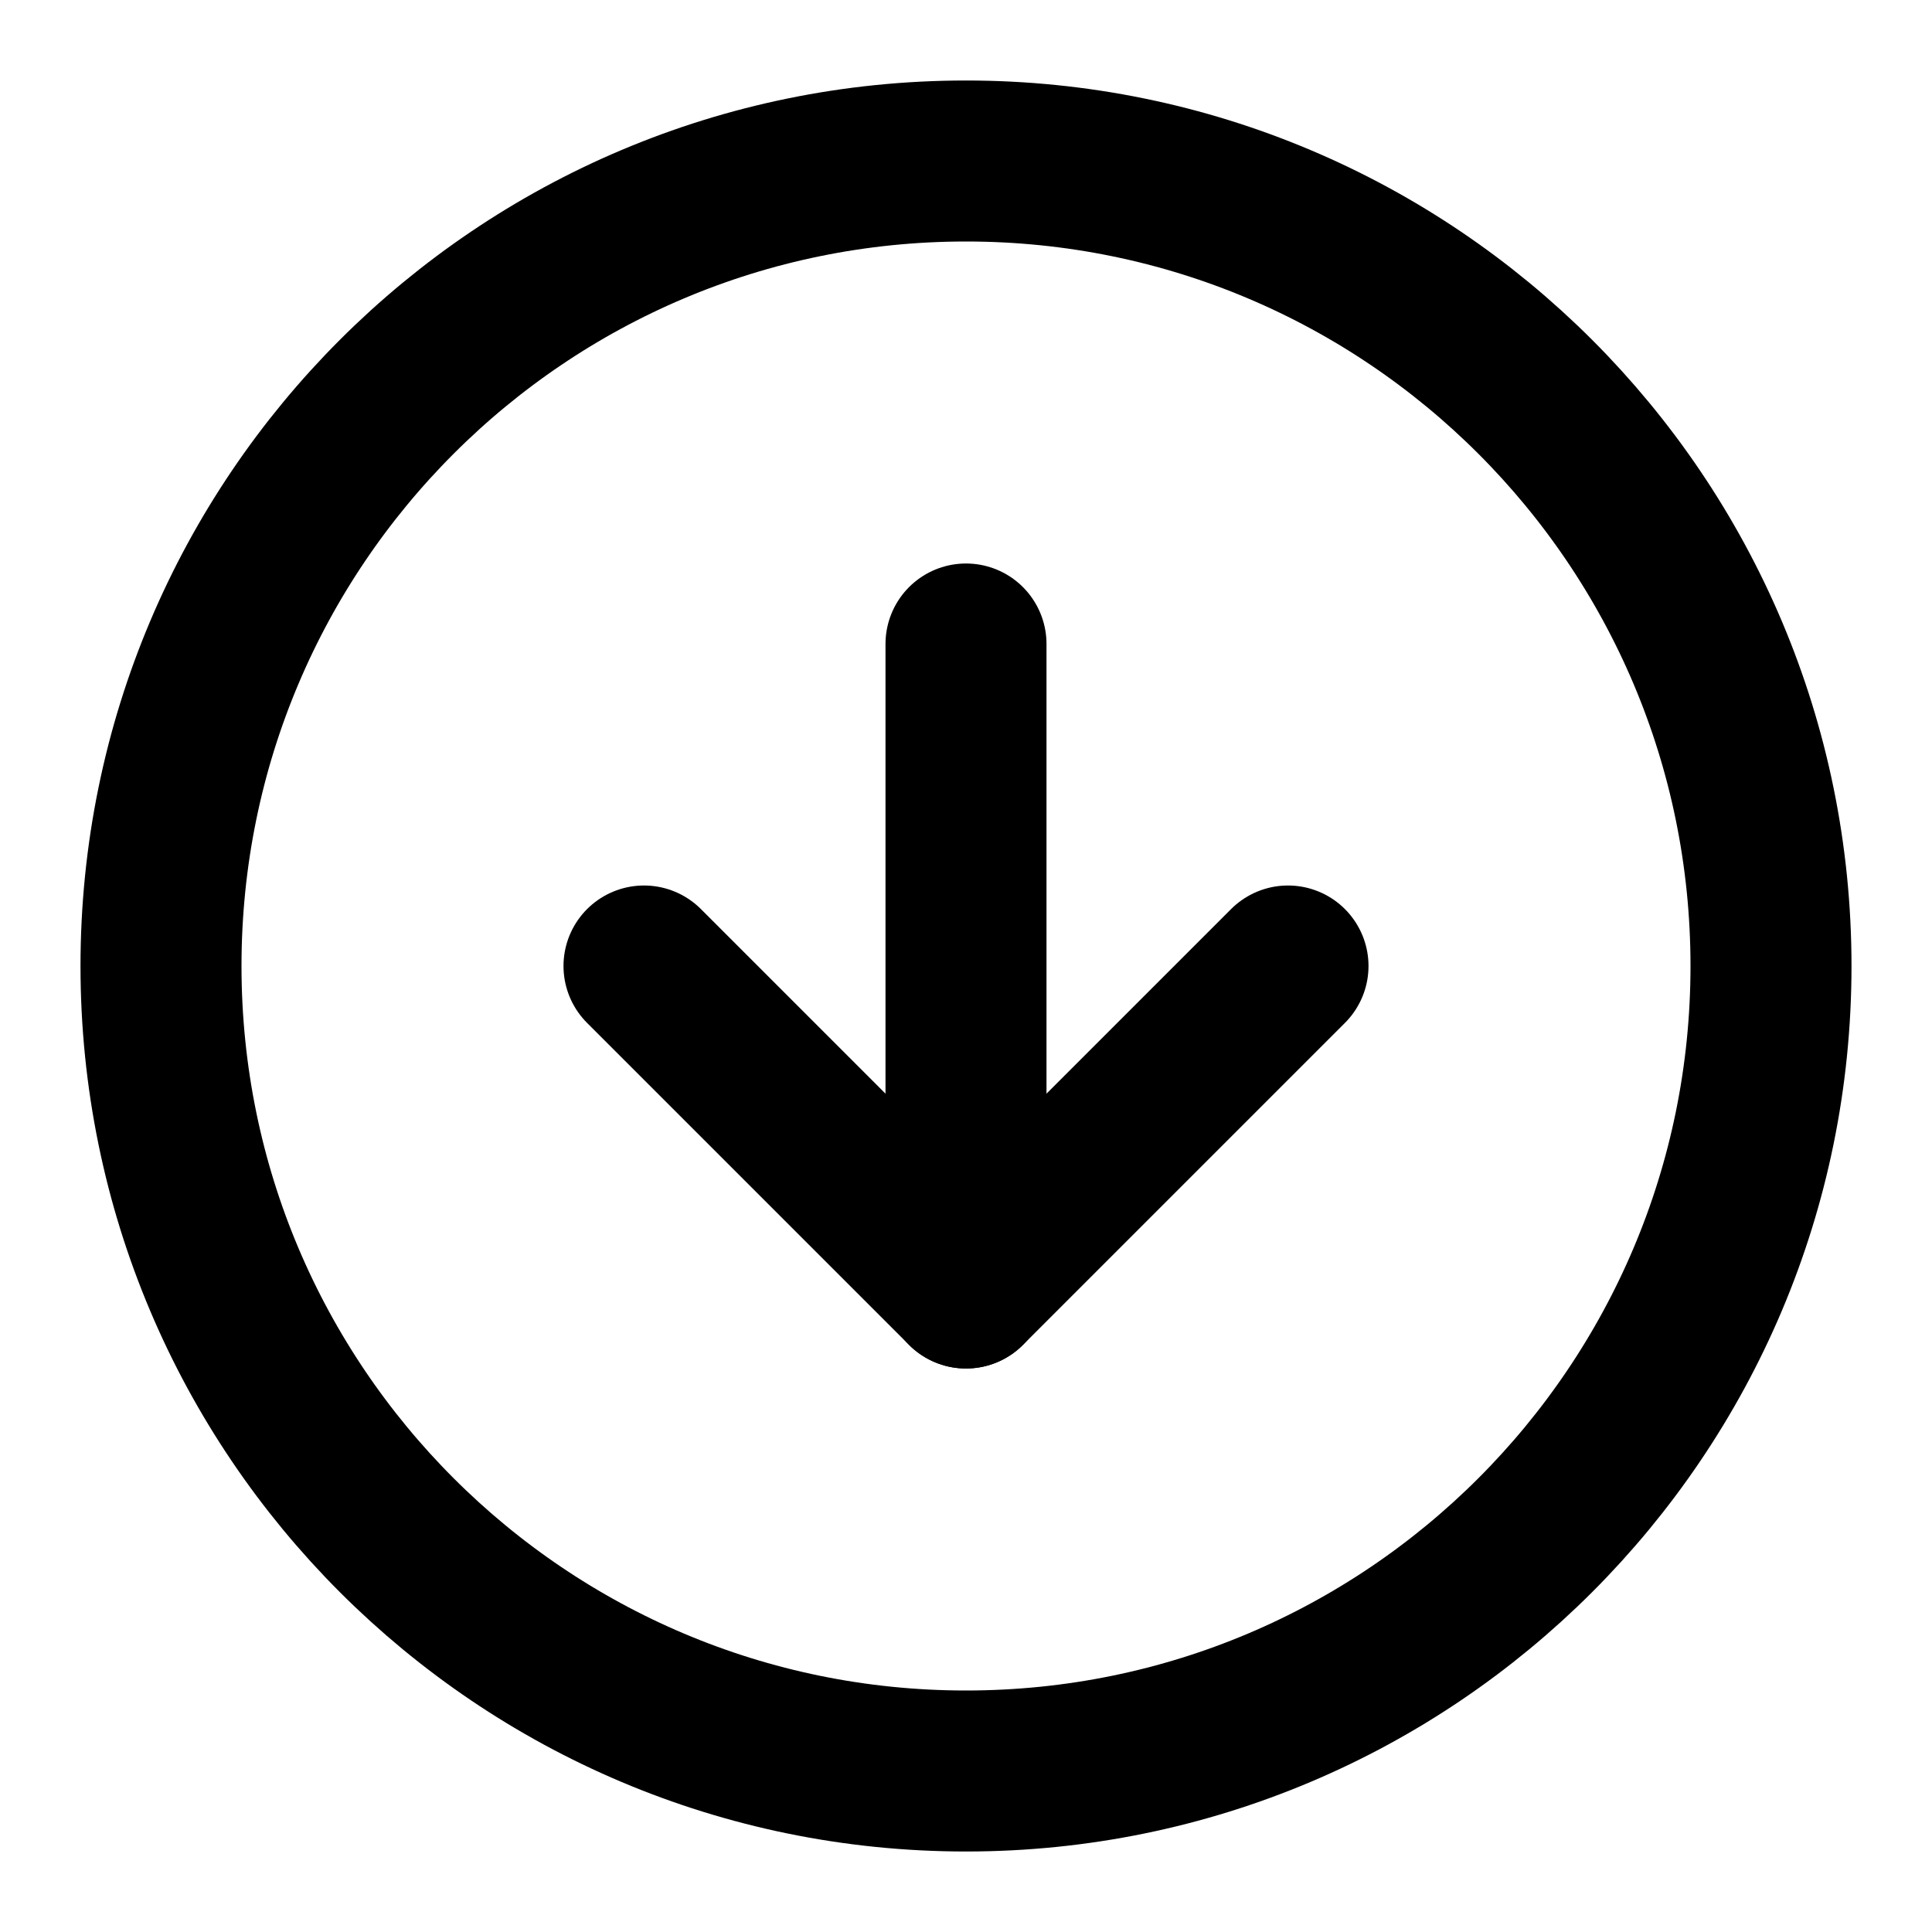
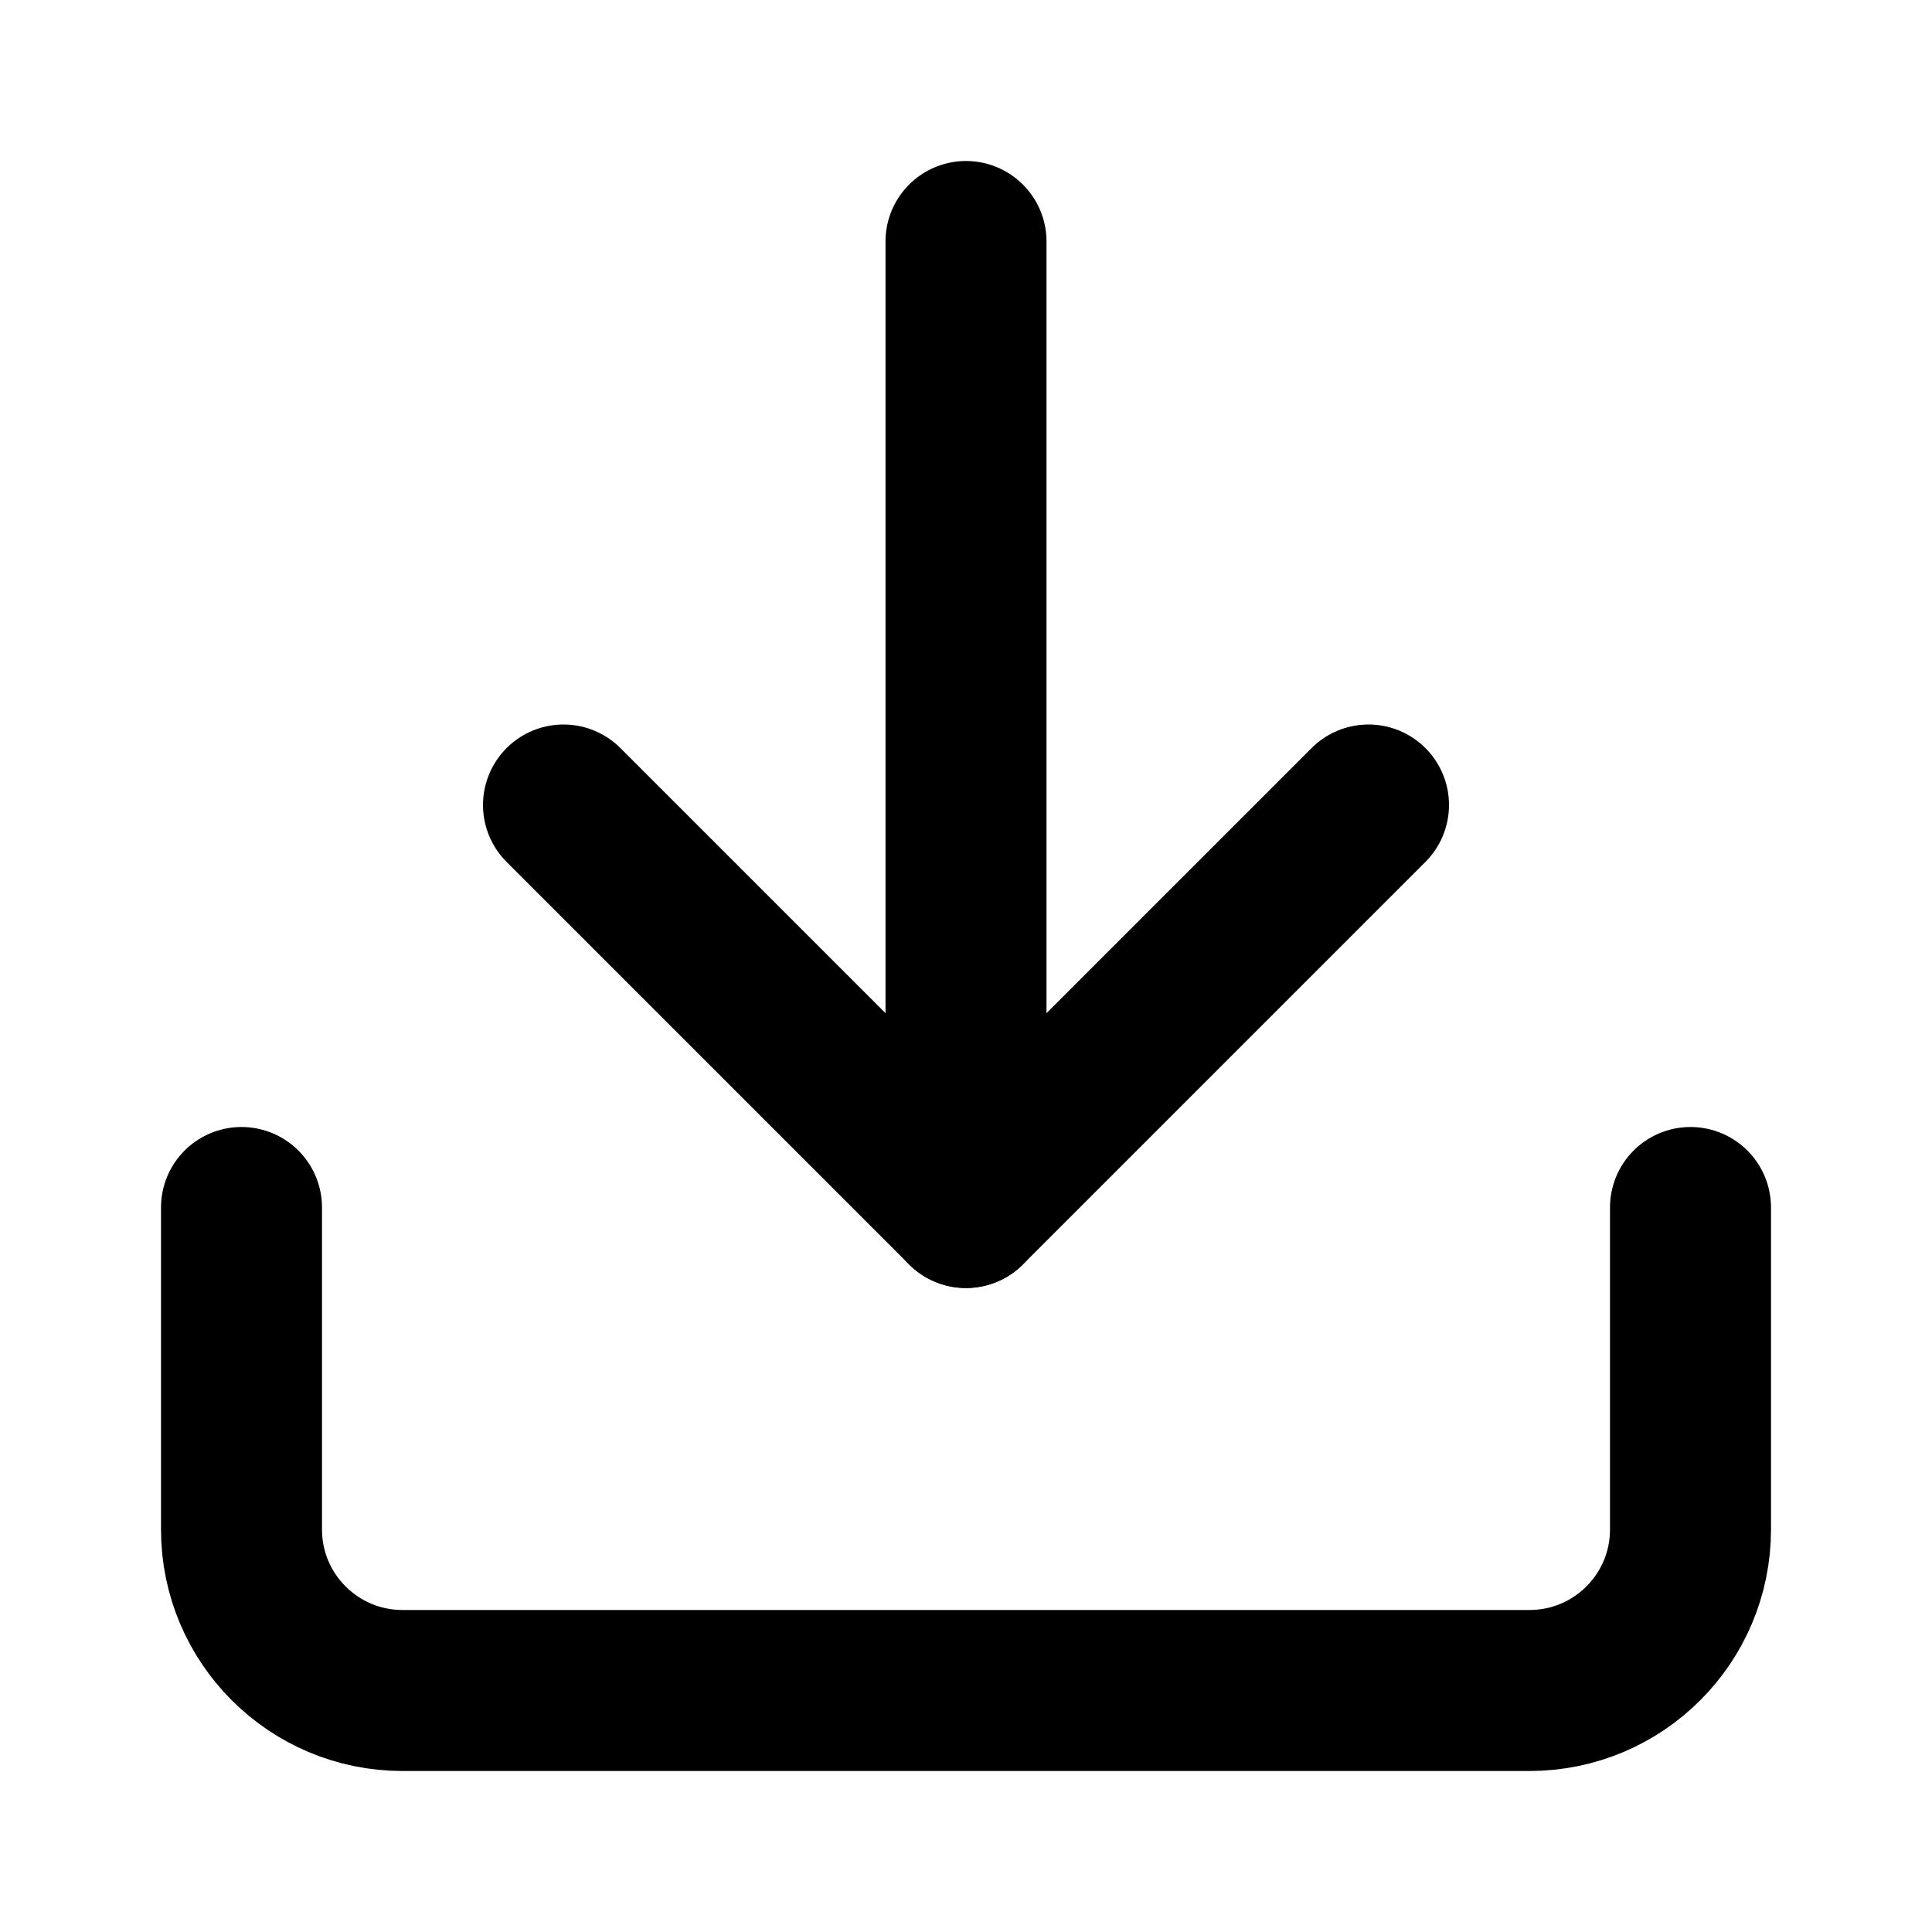
<svg xmlns="http://www.w3.org/2000/svg" width="24" height="24" viewBox="0 0 24 24" fill="none" stroke="currentColor" stroke-width="2" stroke-linecap="round" stroke-linejoin="round">
-   <circle cx="12" cy="12" r="10" />
-   <path d="M12 8v8" />
-   <path d="m8 12 4 4 4-4" />
+   <path d="M12 15V3" />
+   <path d="M21 15v4a2 2 0 0 1-2 2H5a2 2 0 0 1-2-2v-4" />
+   <path d="m7 10 5 5 5-5" />
</svg>
